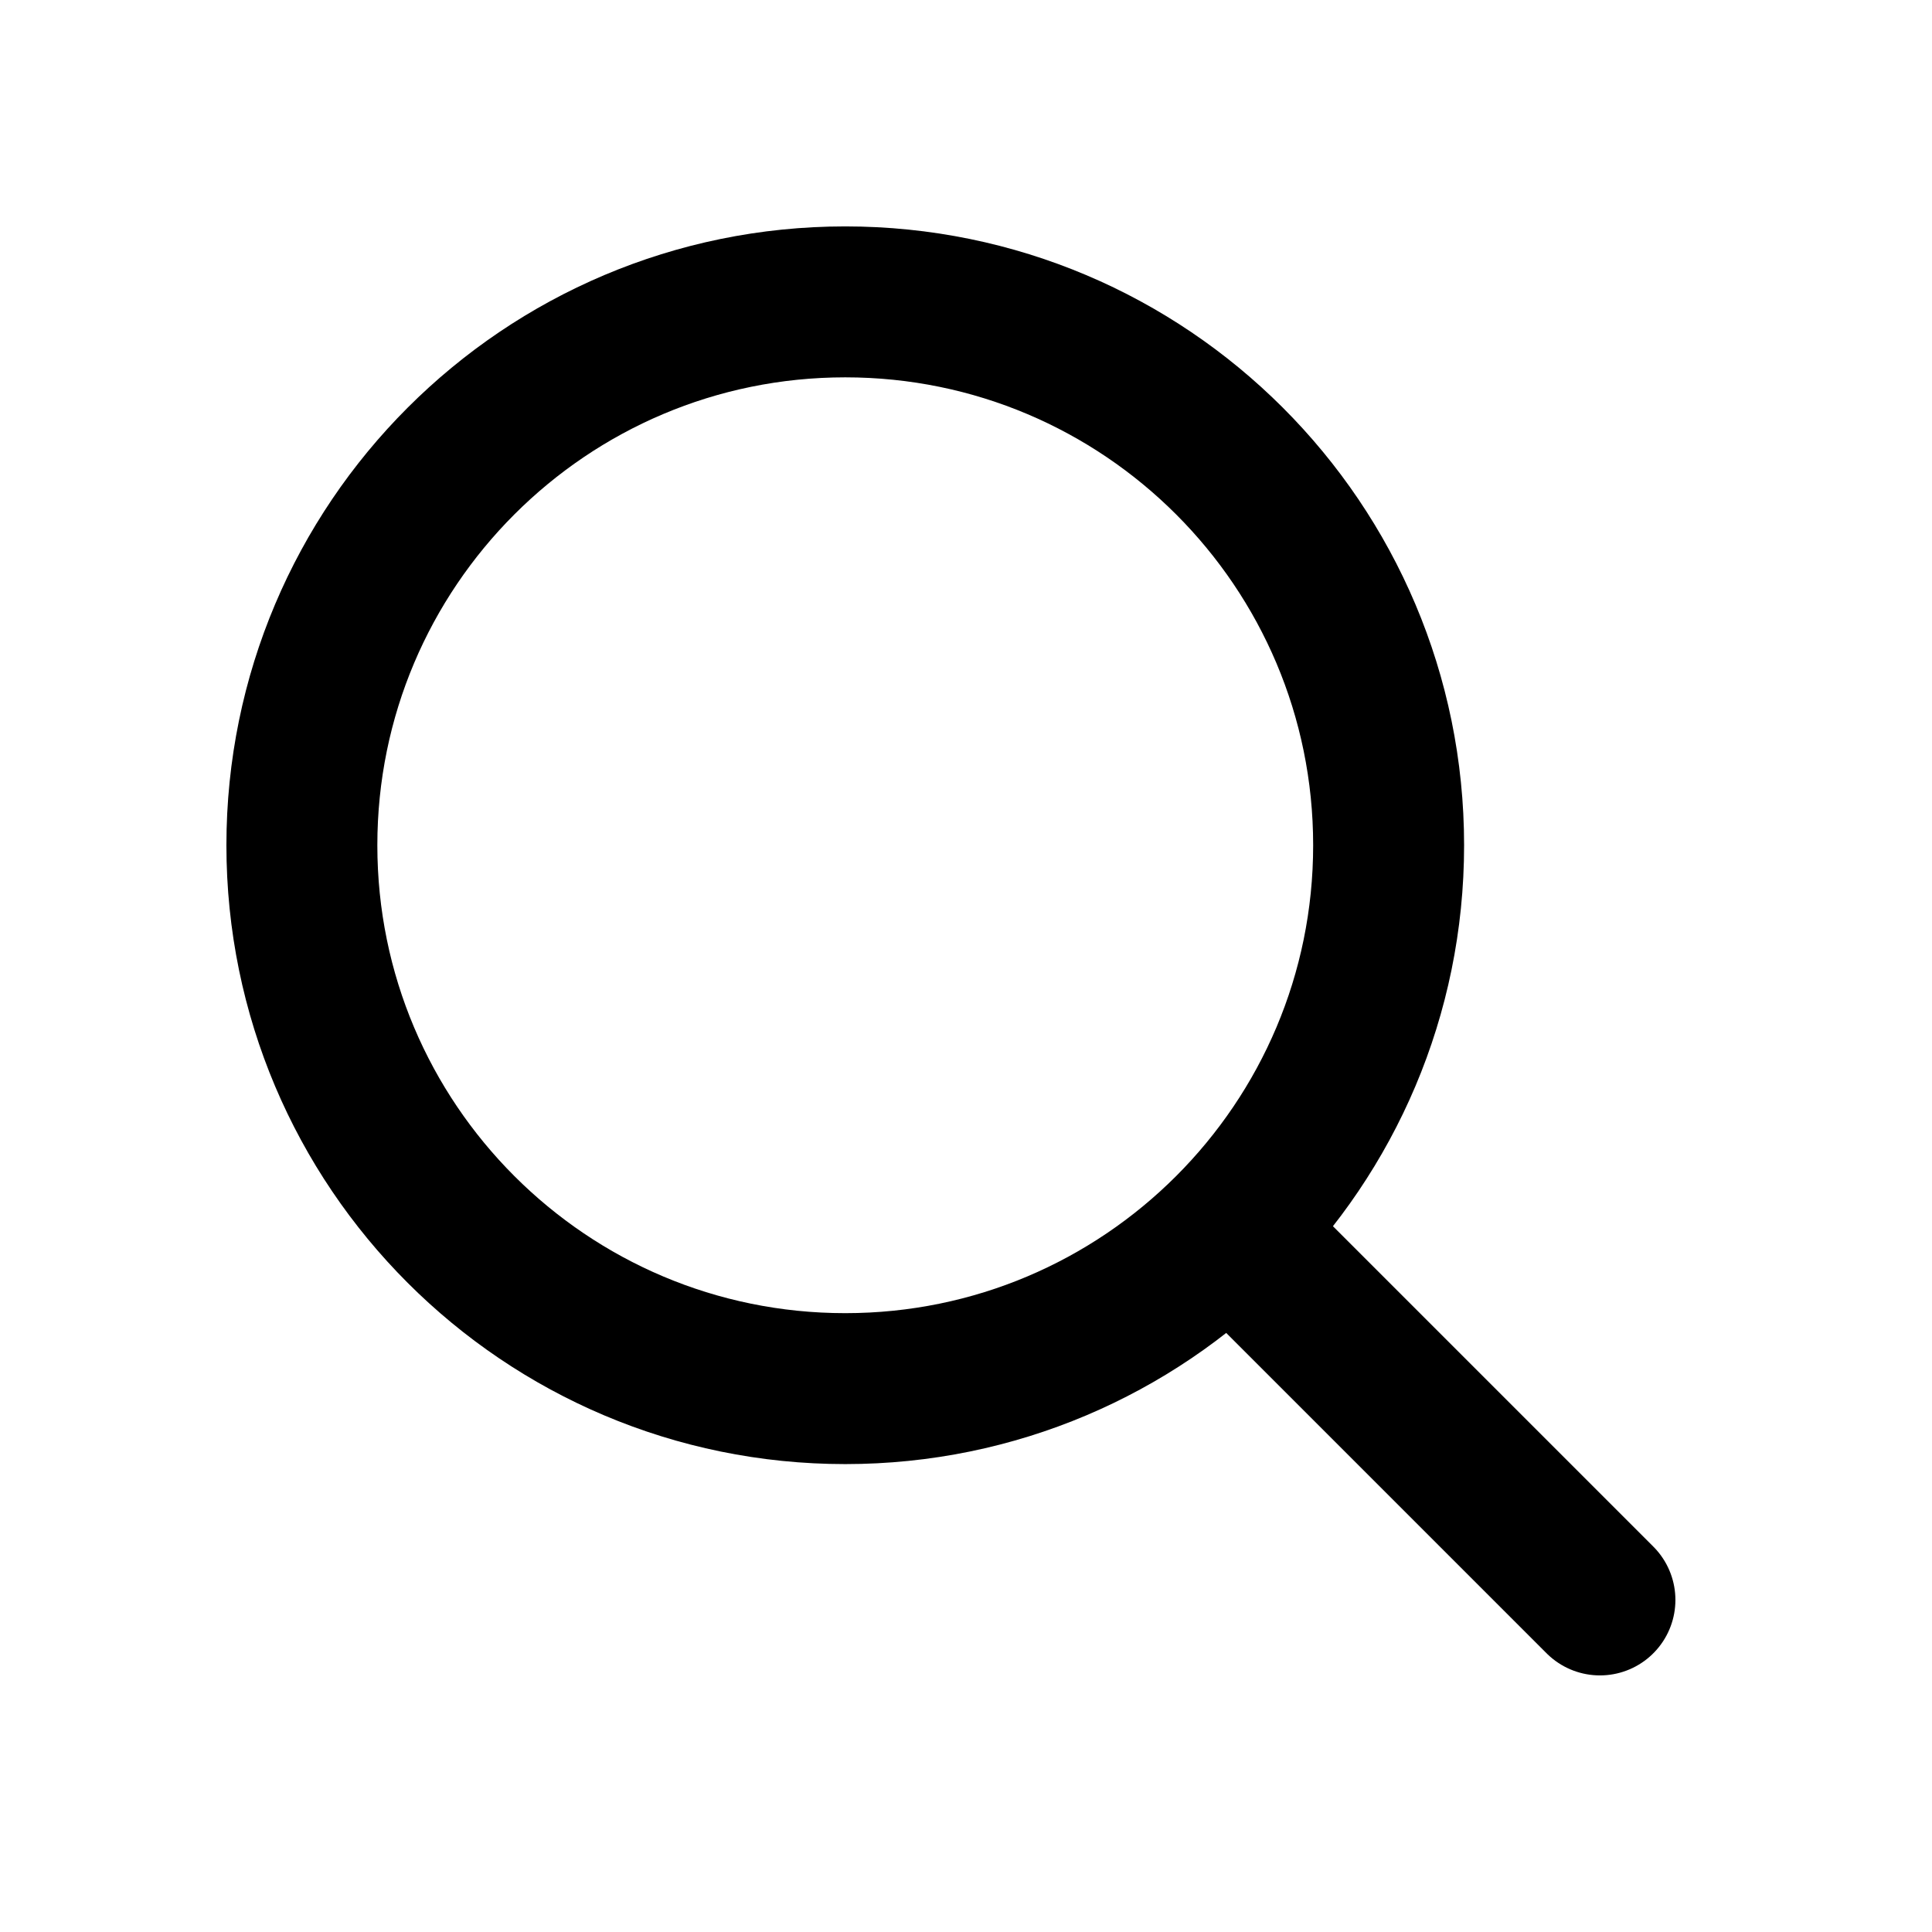
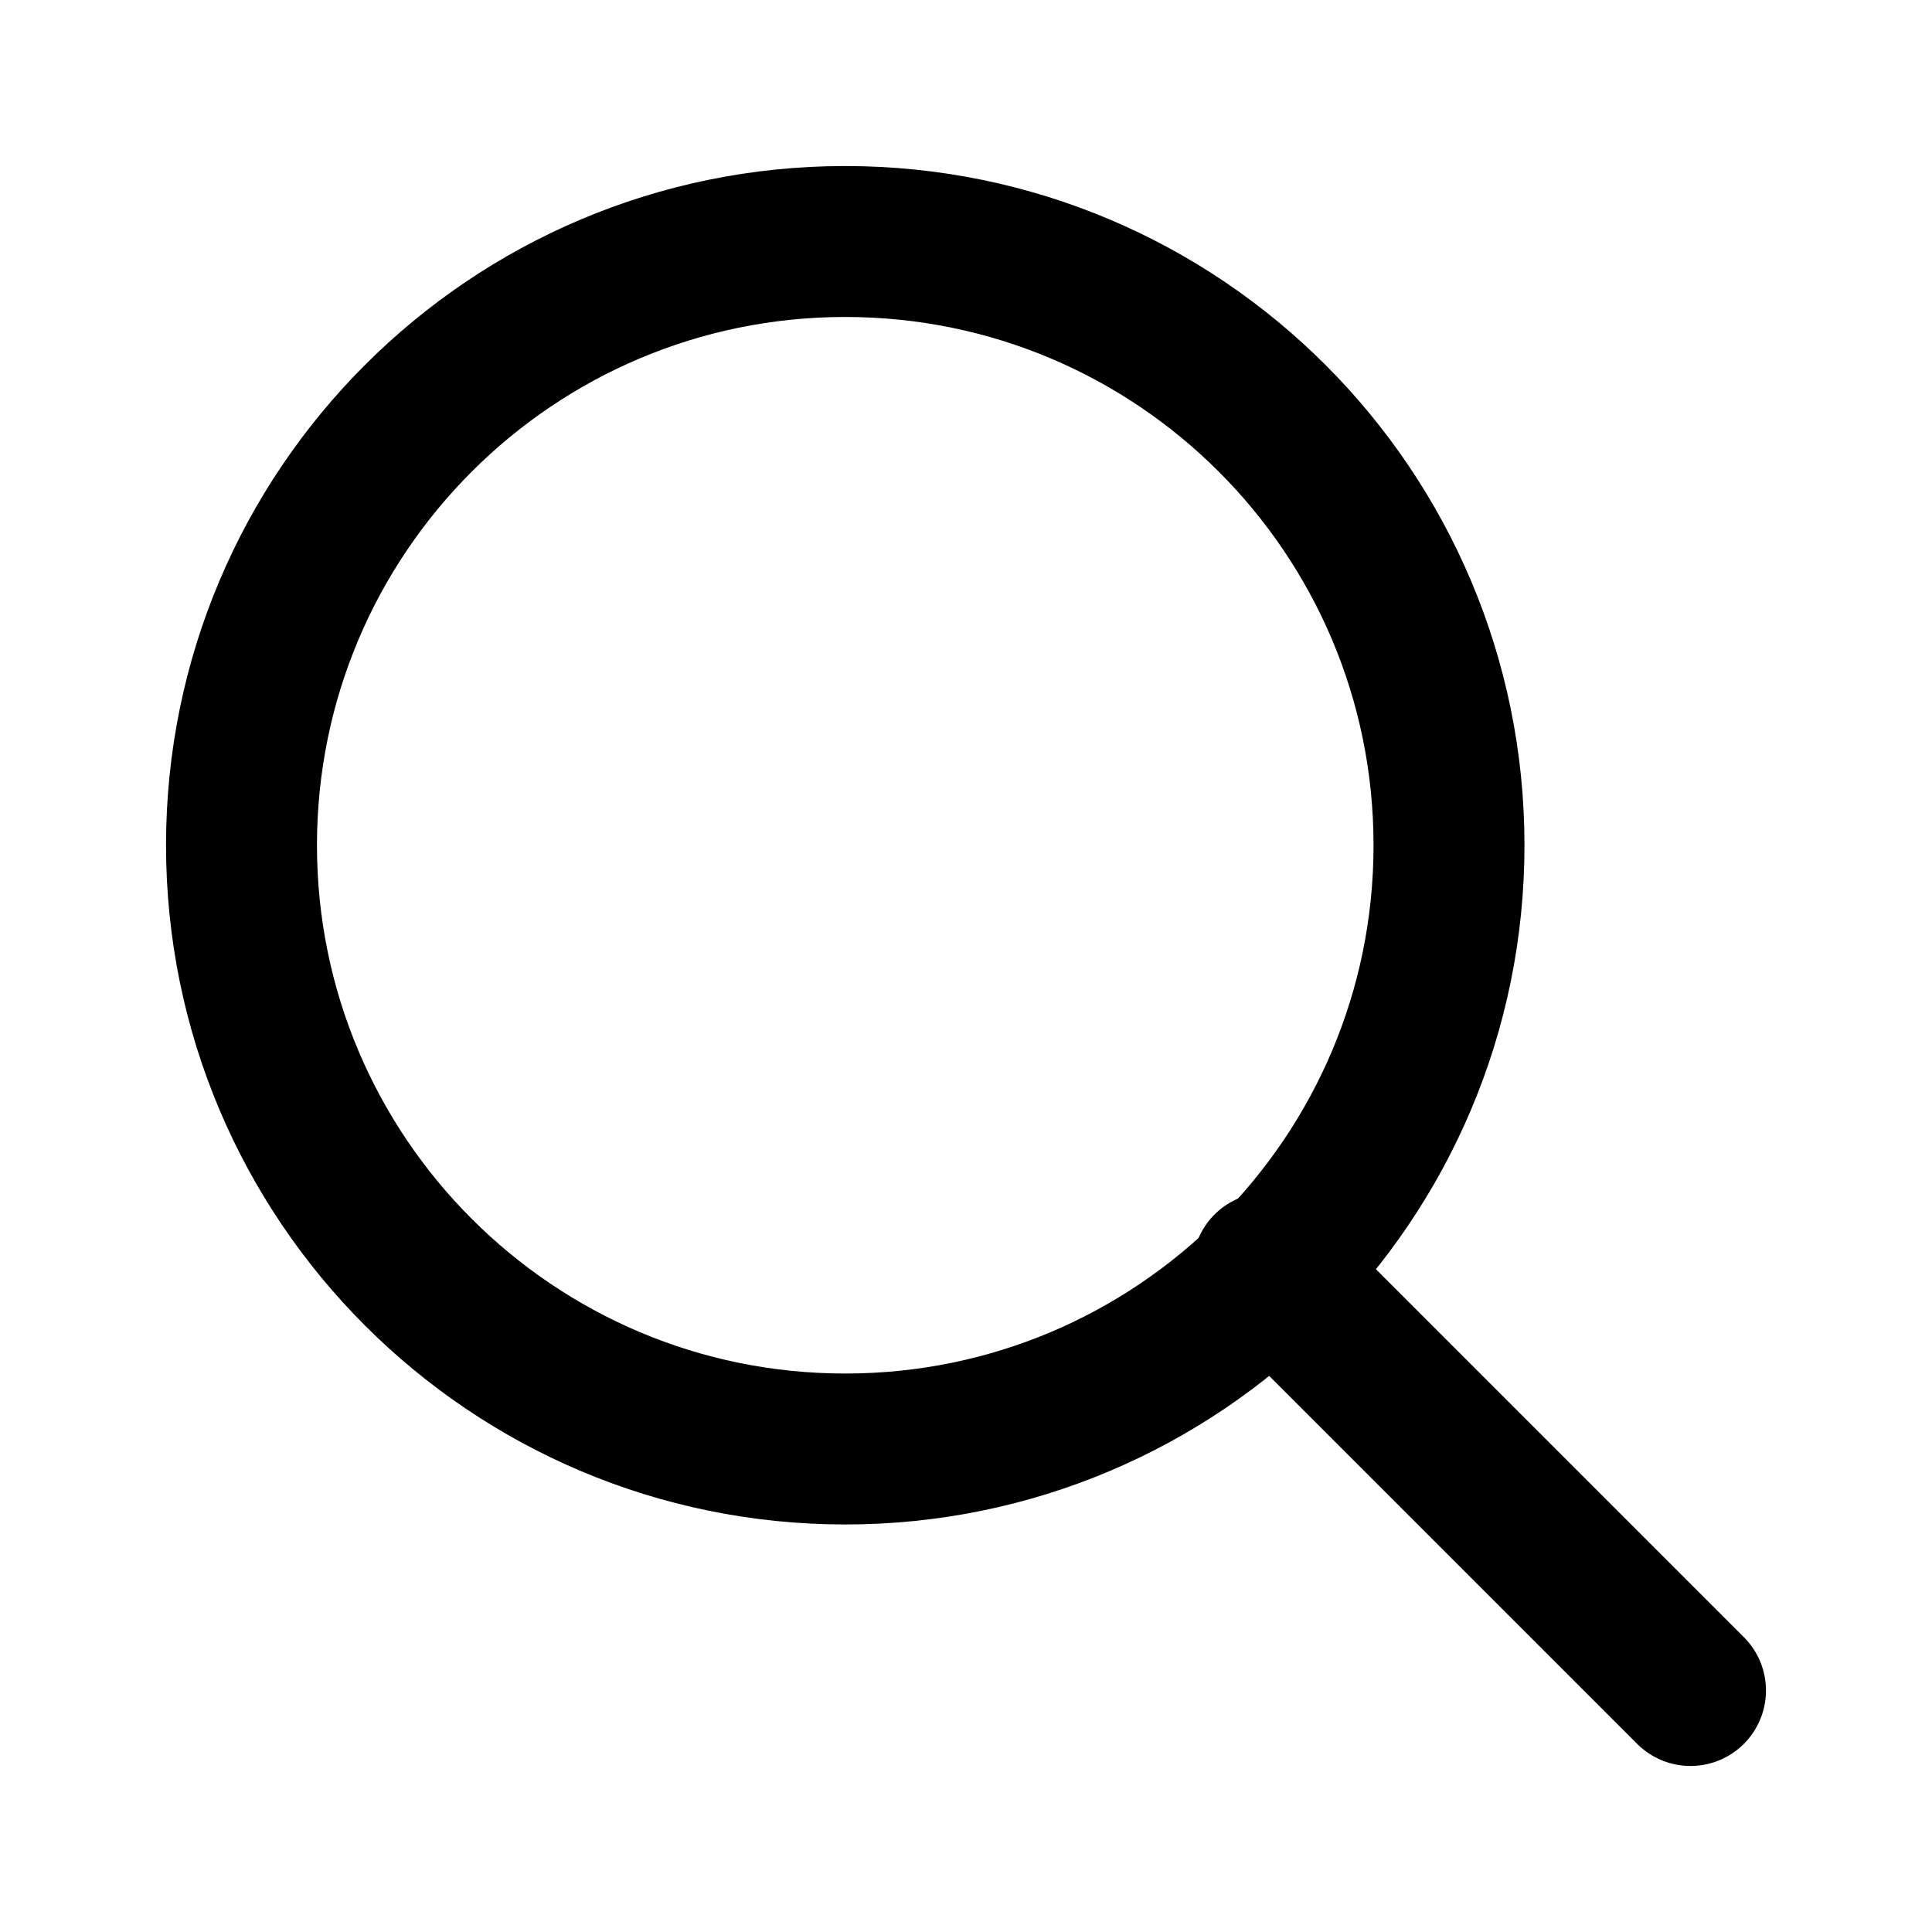
- <svg xmlns="http://www.w3.org/2000/svg" data-set="area-pilot" width="16" height="16" viewBox="0 0 16 16" fill="none">
-   <circle cx="7" cy="7" r="4.5" fill="none" stroke="currentColor" stroke-width="1.25" stroke-linecap="round" stroke-linejoin="round" />
-   <path d="M10.25 10.25L13.25 13.25" fill="none" stroke="currentColor" stroke-width="1.25" stroke-linecap="round" stroke-linejoin="round" />
+ <svg xmlns="http://www.w3.org/2000/svg" data-set="area-pilot" data-keyline="circle" width="16" height="16" viewBox="0 0 16 16" fill="none">
+   <circle cx="7" cy="7" r="5" fill="none" stroke="currentColor" stroke-width="1.25" stroke-linecap="round" stroke-linejoin="round" />
+   <path d="M10.5 10.5L14 14" fill="none" stroke="currentColor" stroke-width="1.25" stroke-linecap="round" stroke-linejoin="round" />
</svg>
